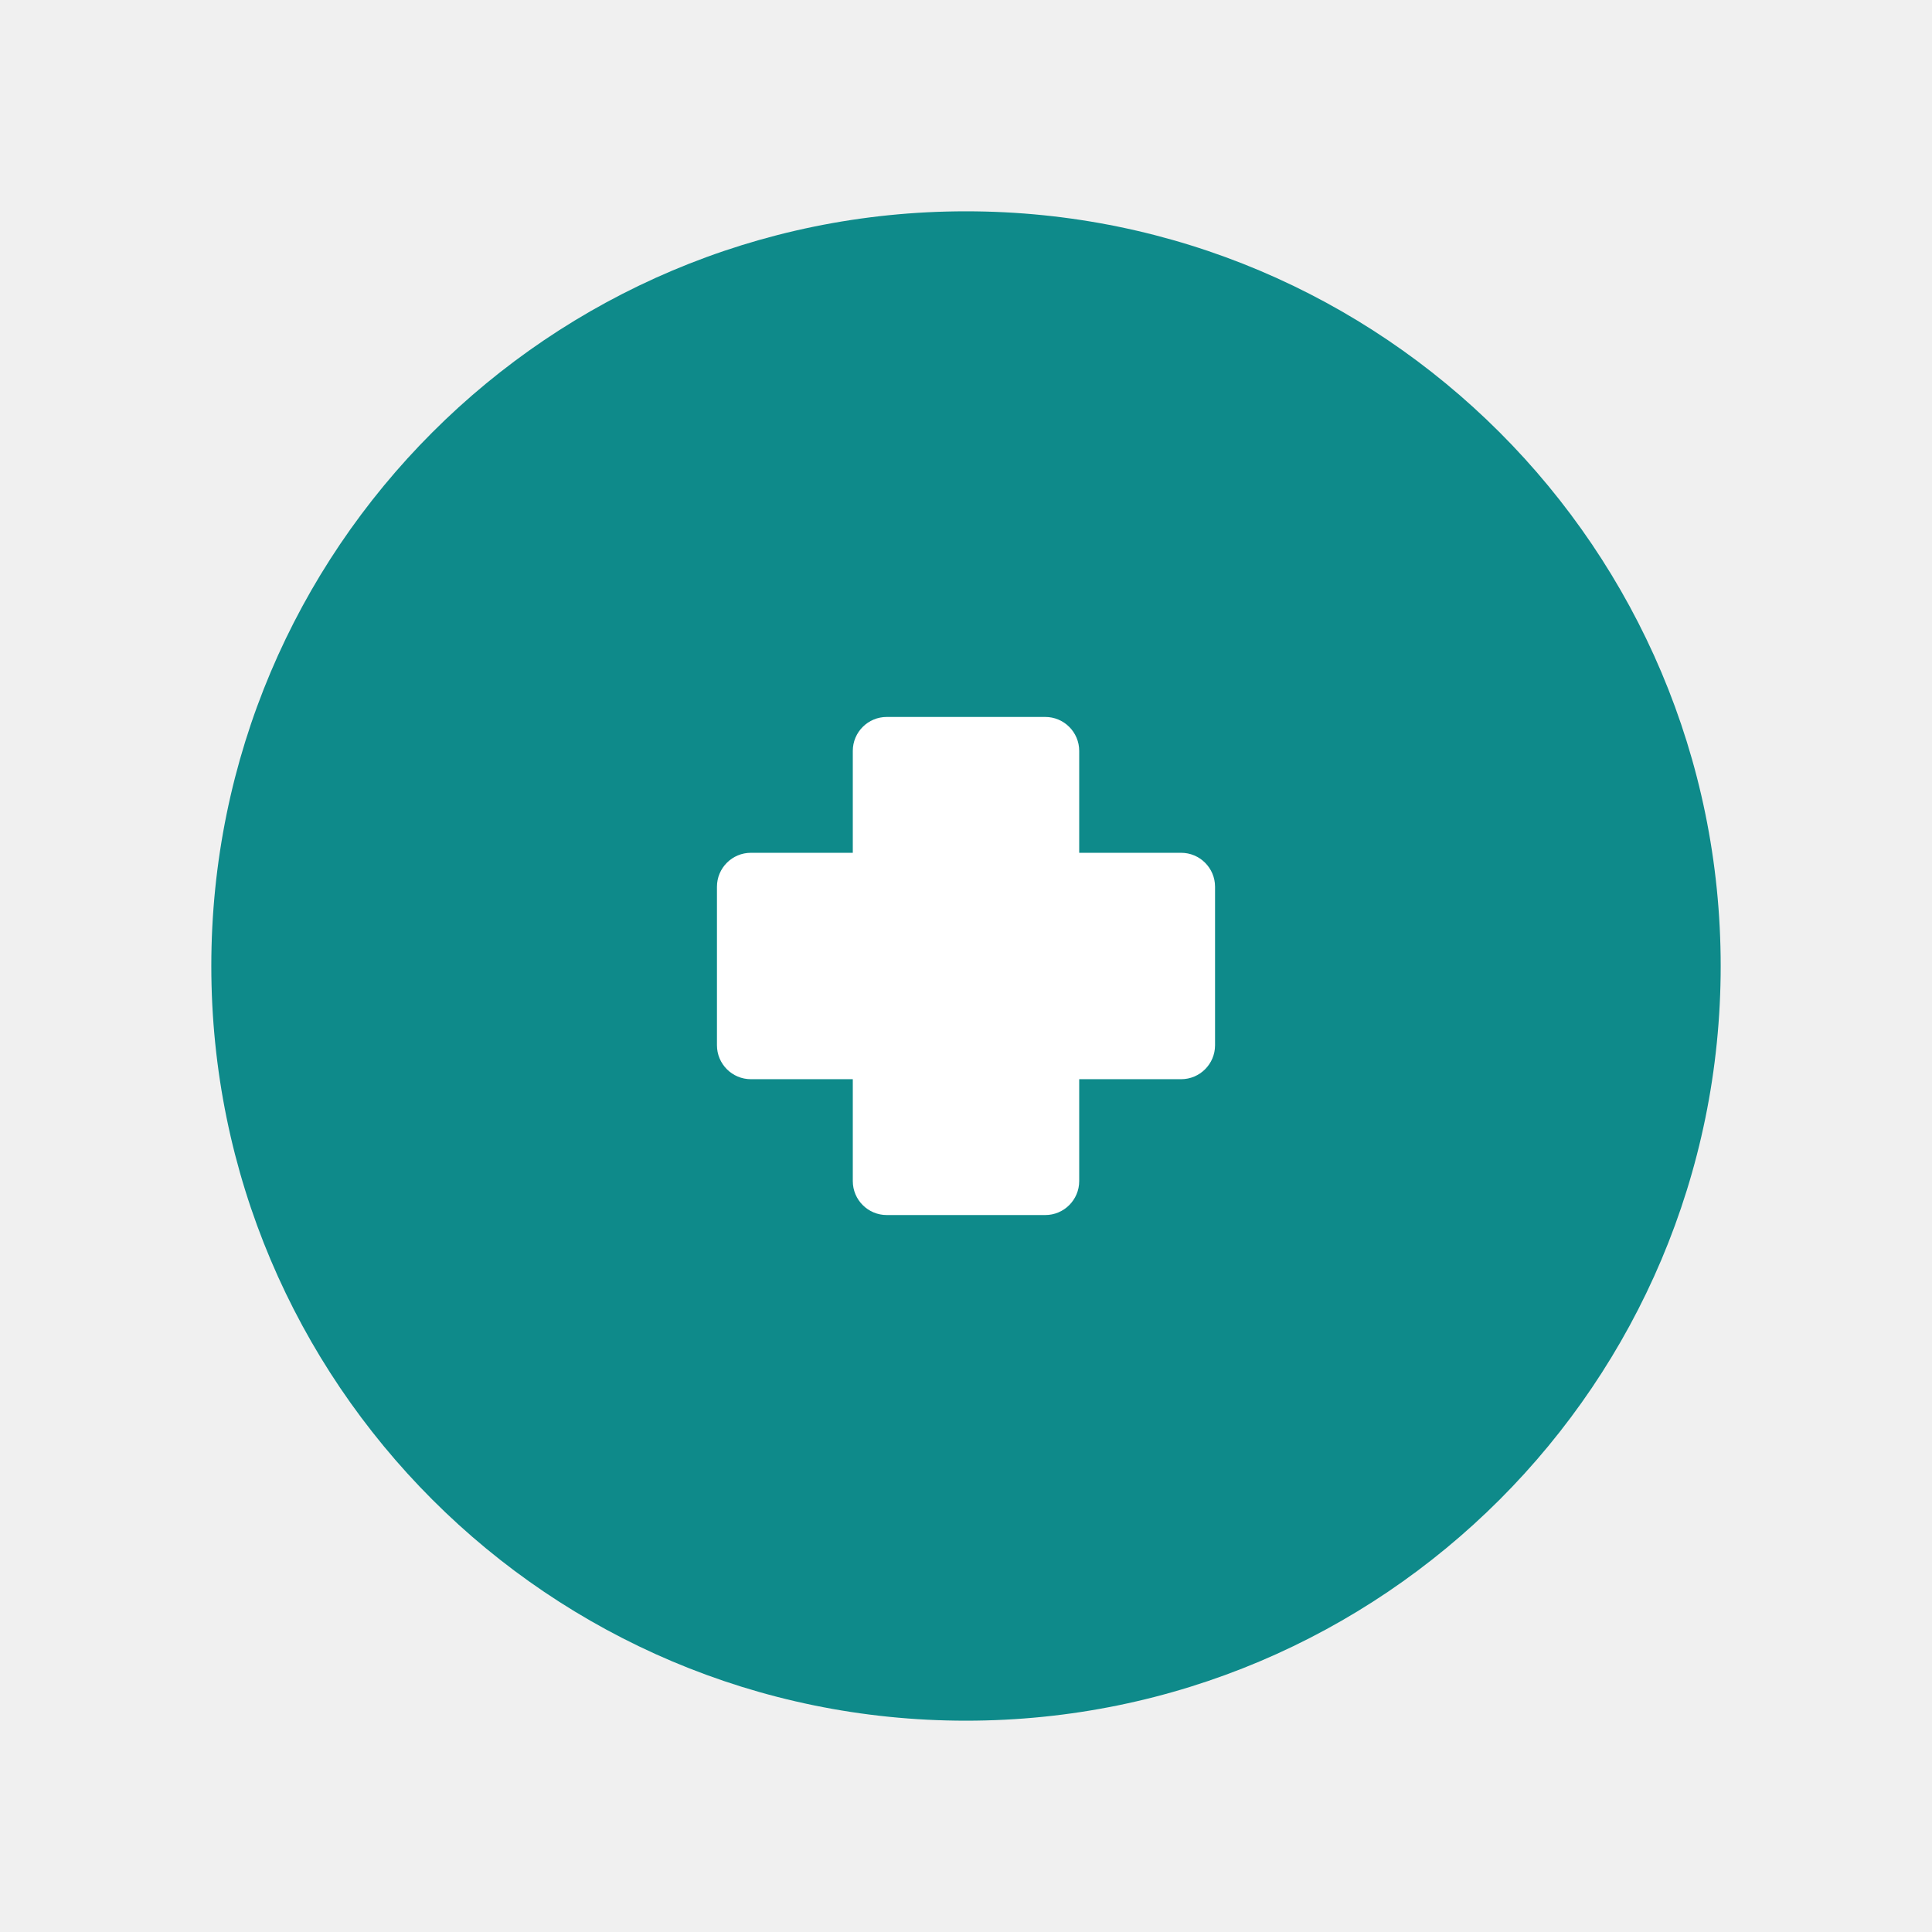
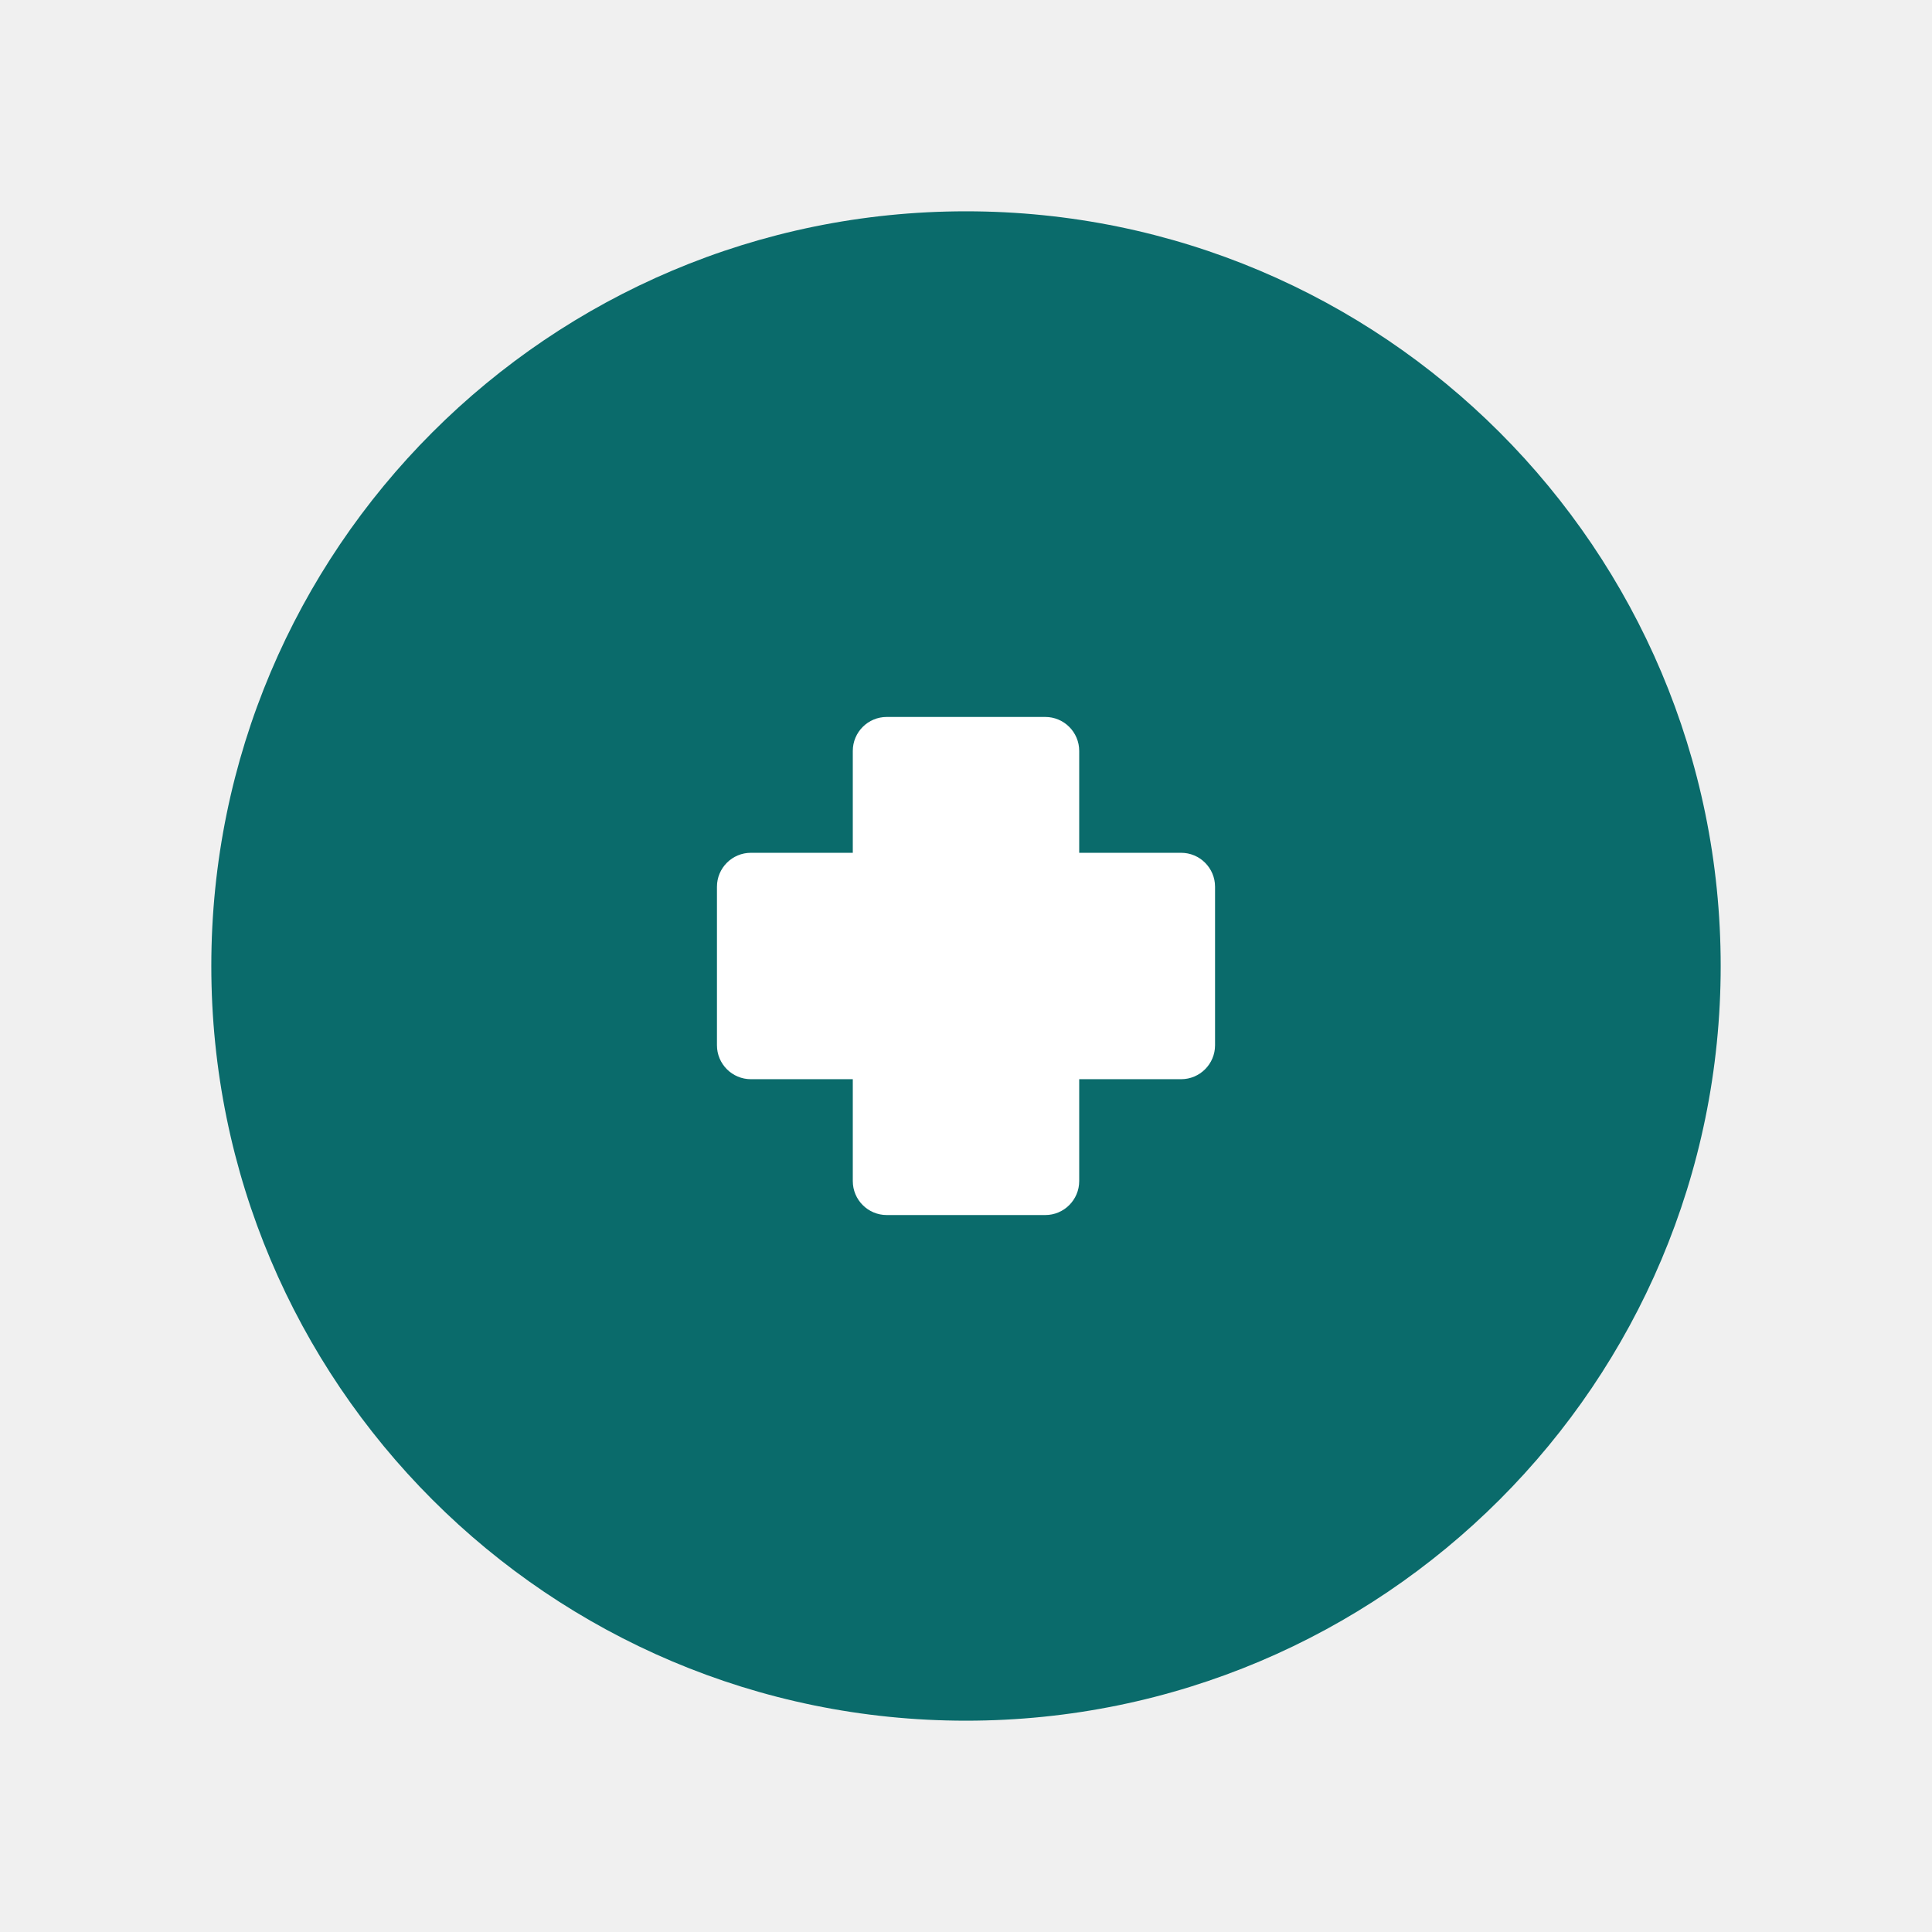
<svg xmlns="http://www.w3.org/2000/svg" viewBox="0 0 256 256" role="img" aria-label="Execil">
-   <circle cx="128.0" cy="128.0" r="100.0" fill="#0E8A8A" />
+   <circle cx="128.0" cy="128.0" r="100.0" fill="#0A6B6B" />
  <rect x="95.0" y="113.0" width="66.0" height="30.0" rx="4.5" fill="#FFFFFF" />
  <rect x="113.0" y="95.0" width="30.0" height="66.0" rx="4.5" fill="#FFFFFF" />
</svg>
